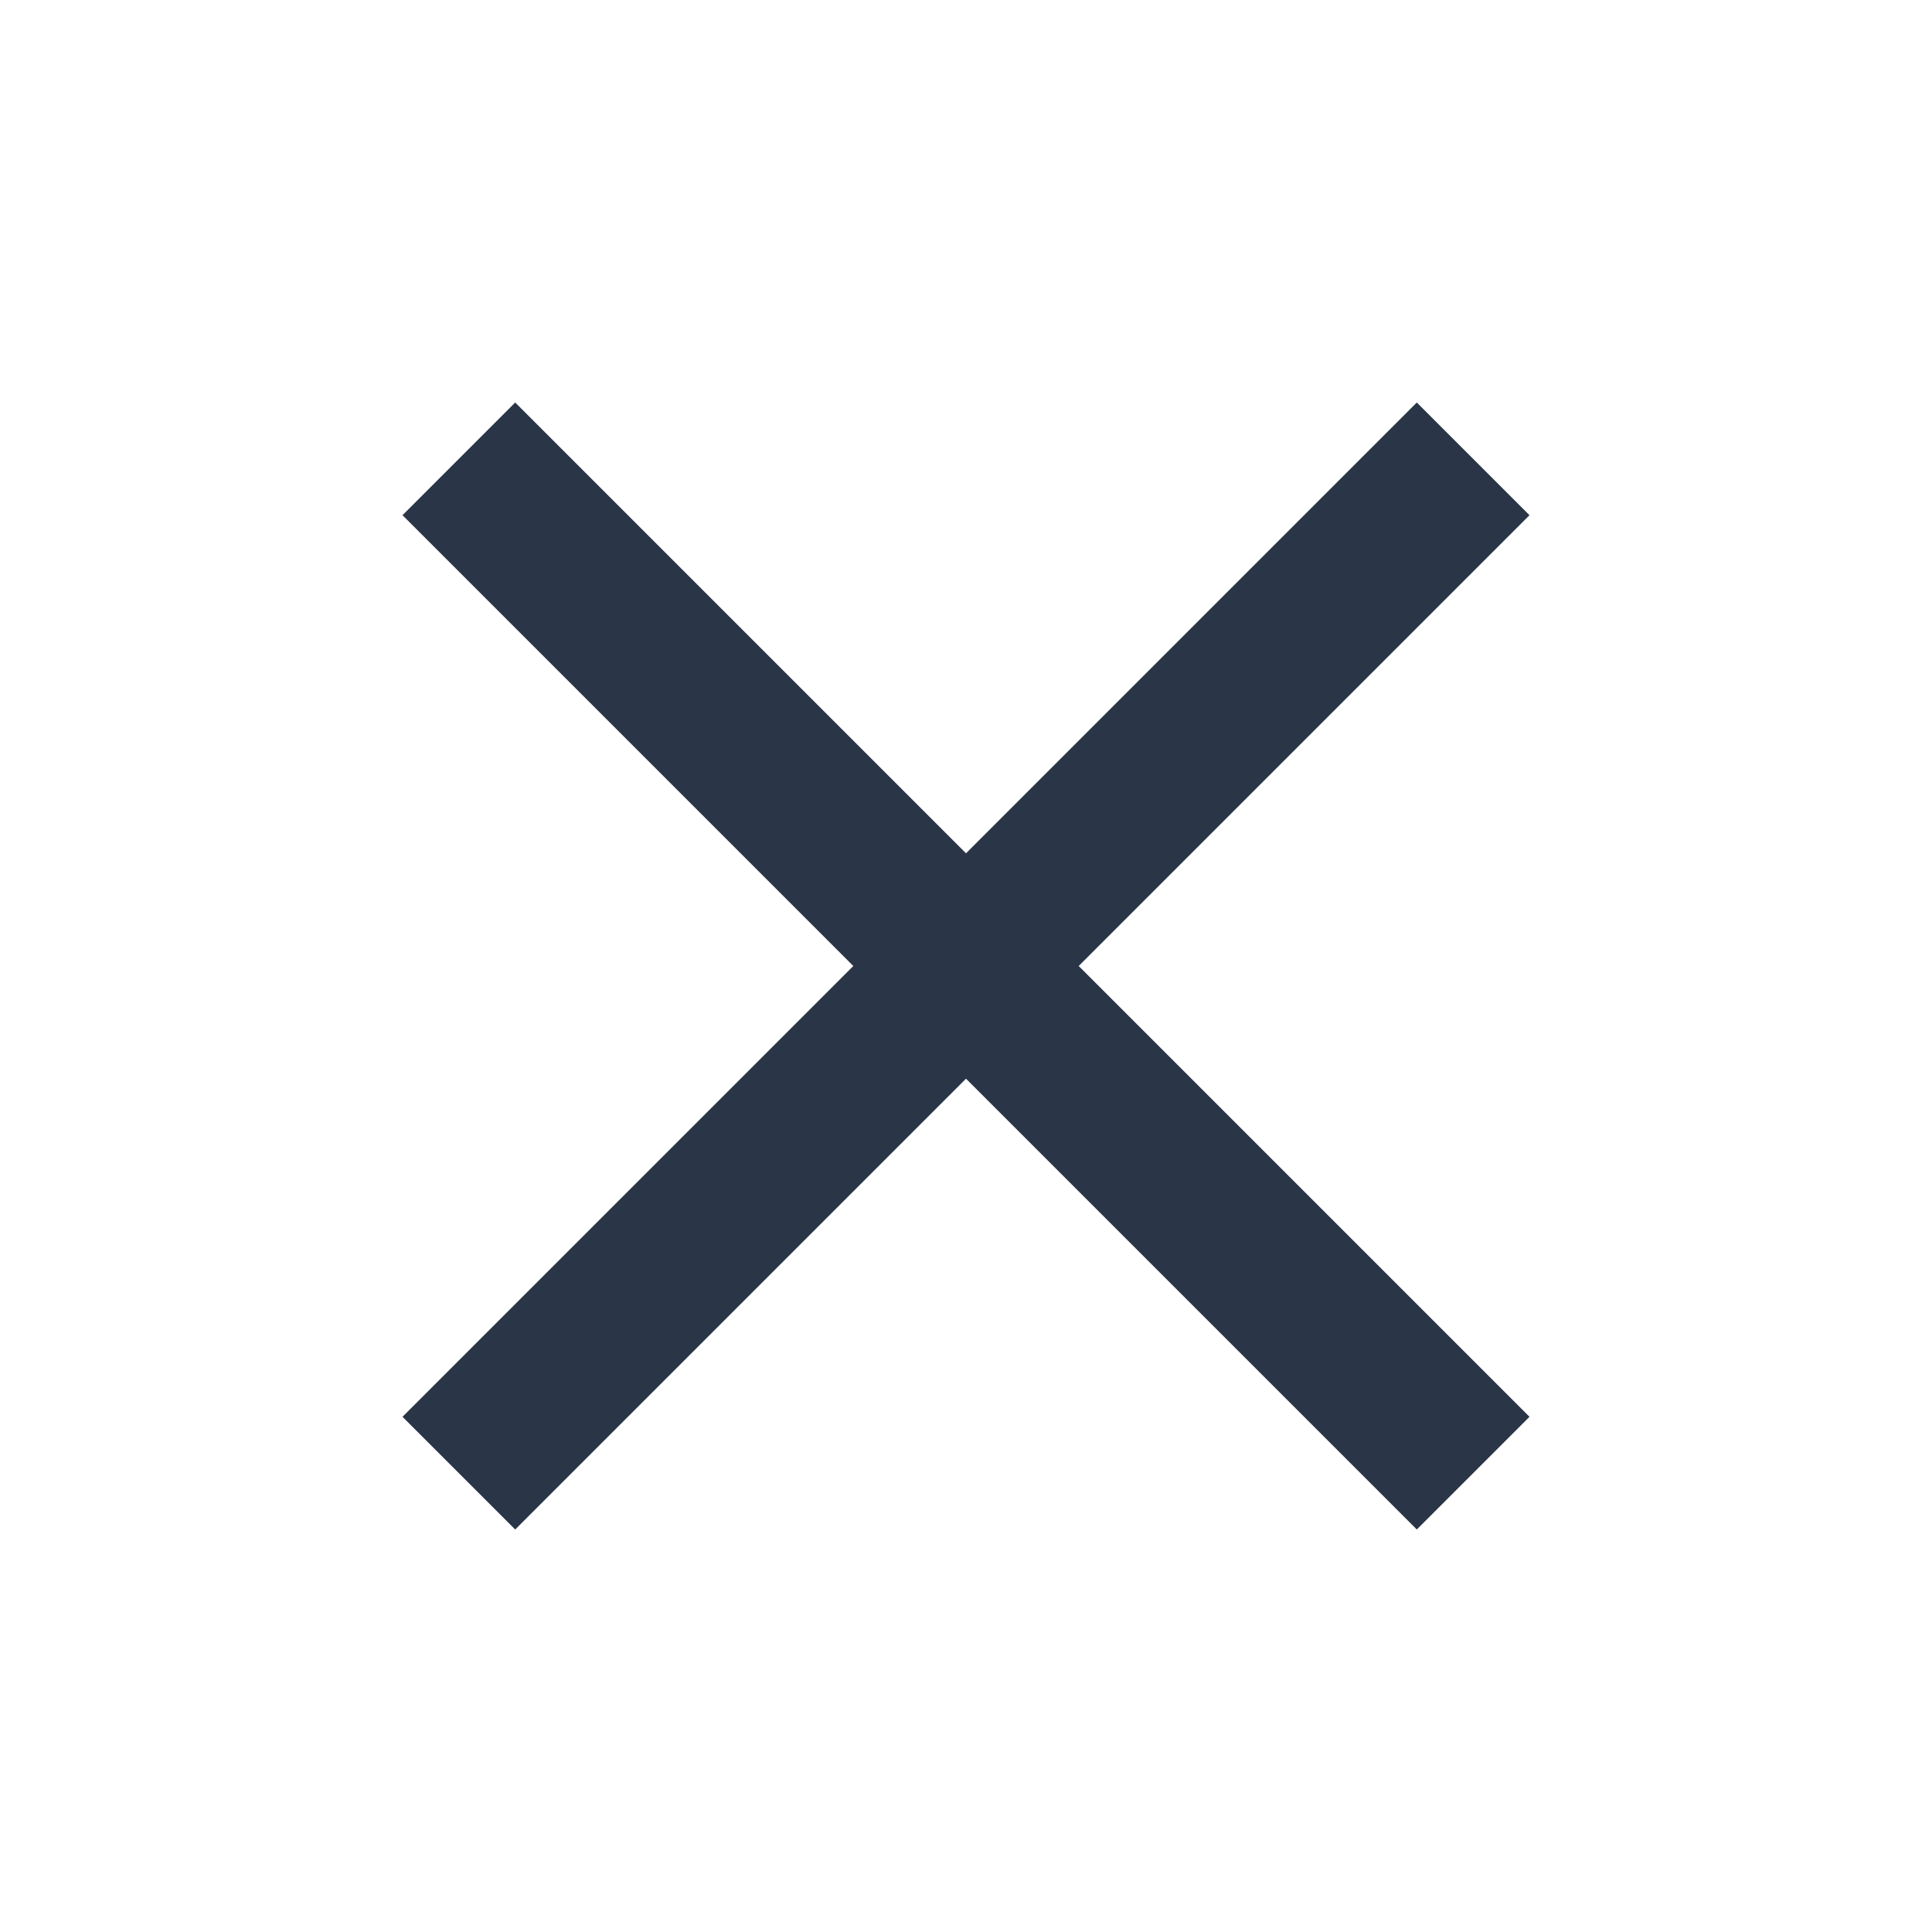
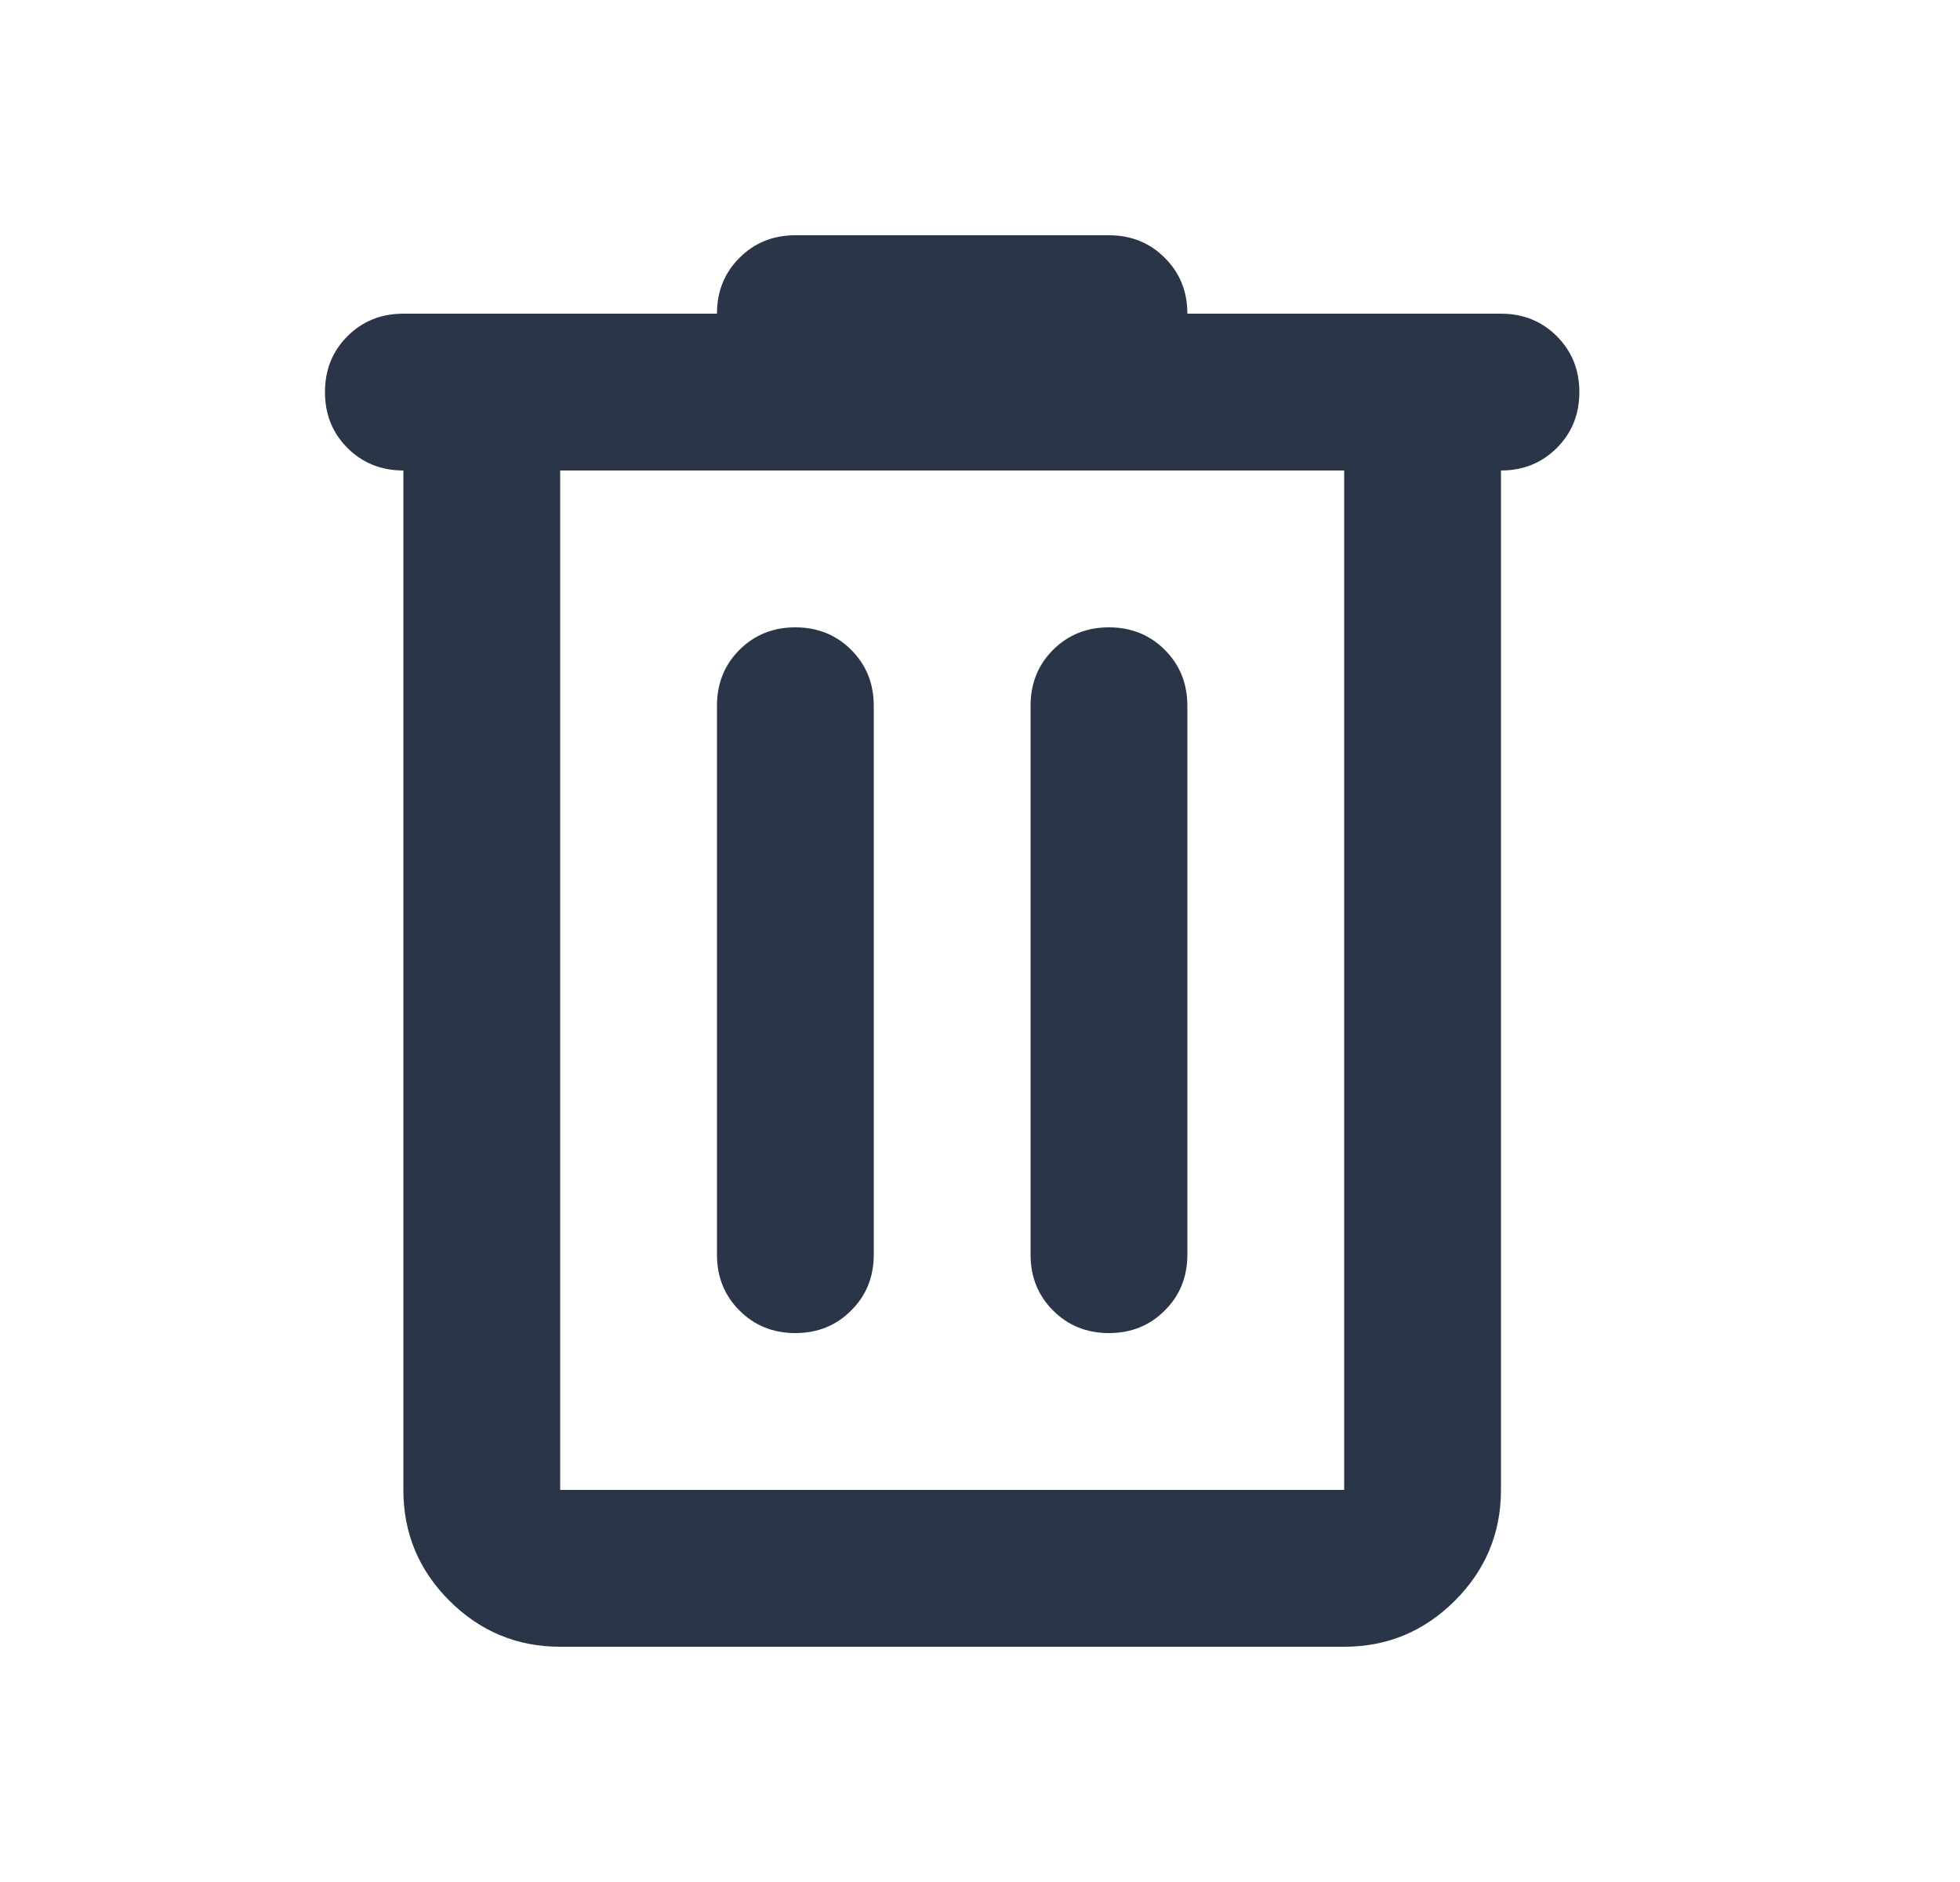
- <svg xmlns="http://www.w3.org/2000/svg" height="24px" viewBox="0 -960 960 960" width="24px" fill="#2A3647">
-   <path d="m256-200-56-56 224-224-224-224 56-56 224 224 224-224 56 56-224 224 224 224-56 56-224-224-224 224Z" />
+ <svg xmlns="http://www.w3.org/2000/svg" width="25" height="24" viewBox="0 0 25 24" fill="none">
+   <mask id="mask0_75601_14777" style="mask-type:alpha" maskUnits="userSpaceOnUse" x="0" y="0" width="25" height="24">
+     <rect x="0.145" width="24" height="24" fill="#D9D9D9" />
+   </mask>
+   <g mask="url(#mask0_75601_14777)">
+     <path d="M7.145 21C6.595 21 6.124 20.804 5.732 20.413C5.34 20.021 5.145 19.55 5.145 19V6C4.861 6 4.624 5.904 4.432 5.713C4.24 5.521 4.145 5.283 4.145 5C4.145 4.717 4.24 4.479 4.432 4.287C4.624 4.096 4.861 4 5.145 4H9.145C9.145 3.717 9.24 3.479 9.432 3.288C9.624 3.096 9.861 3 10.145 3H14.145C14.428 3 14.665 3.096 14.857 3.288C15.049 3.479 15.145 3.717 15.145 4H19.145C19.428 4 19.665 4.096 19.857 4.287C20.049 4.479 20.145 4.717 20.145 5C20.145 5.283 20.049 5.521 19.857 5.713C19.665 5.904 19.428 6 19.145 6V19C19.145 19.55 18.949 20.021 18.557 20.413C18.165 20.804 17.695 21 17.145 21H7.145ZM7.145 6V19H17.145V6H7.145ZM9.145 16C9.145 16.283 9.24 16.521 9.432 16.712C9.624 16.904 9.861 17 10.145 17C10.428 17 10.665 16.904 10.857 16.712C11.049 16.521 11.145 16.283 11.145 16V9C11.145 8.717 11.049 8.479 10.857 8.287C10.665 8.096 10.428 8 10.145 8C9.861 8 9.624 8.096 9.432 8.287C9.24 8.479 9.145 8.717 9.145 9V16ZM13.145 16C13.145 16.283 13.24 16.521 13.432 16.712C13.624 16.904 13.861 17 14.145 17C14.428 17 14.665 16.904 14.857 16.712C15.049 16.521 15.145 16.283 15.145 16V9C15.145 8.717 15.049 8.479 14.857 8.287C14.665 8.096 14.428 8 14.145 8C13.861 8 13.624 8.096 13.432 8.287C13.24 8.479 13.145 8.717 13.145 9V16Z" fill="#2A3647" />
+   </g>
</svg>
